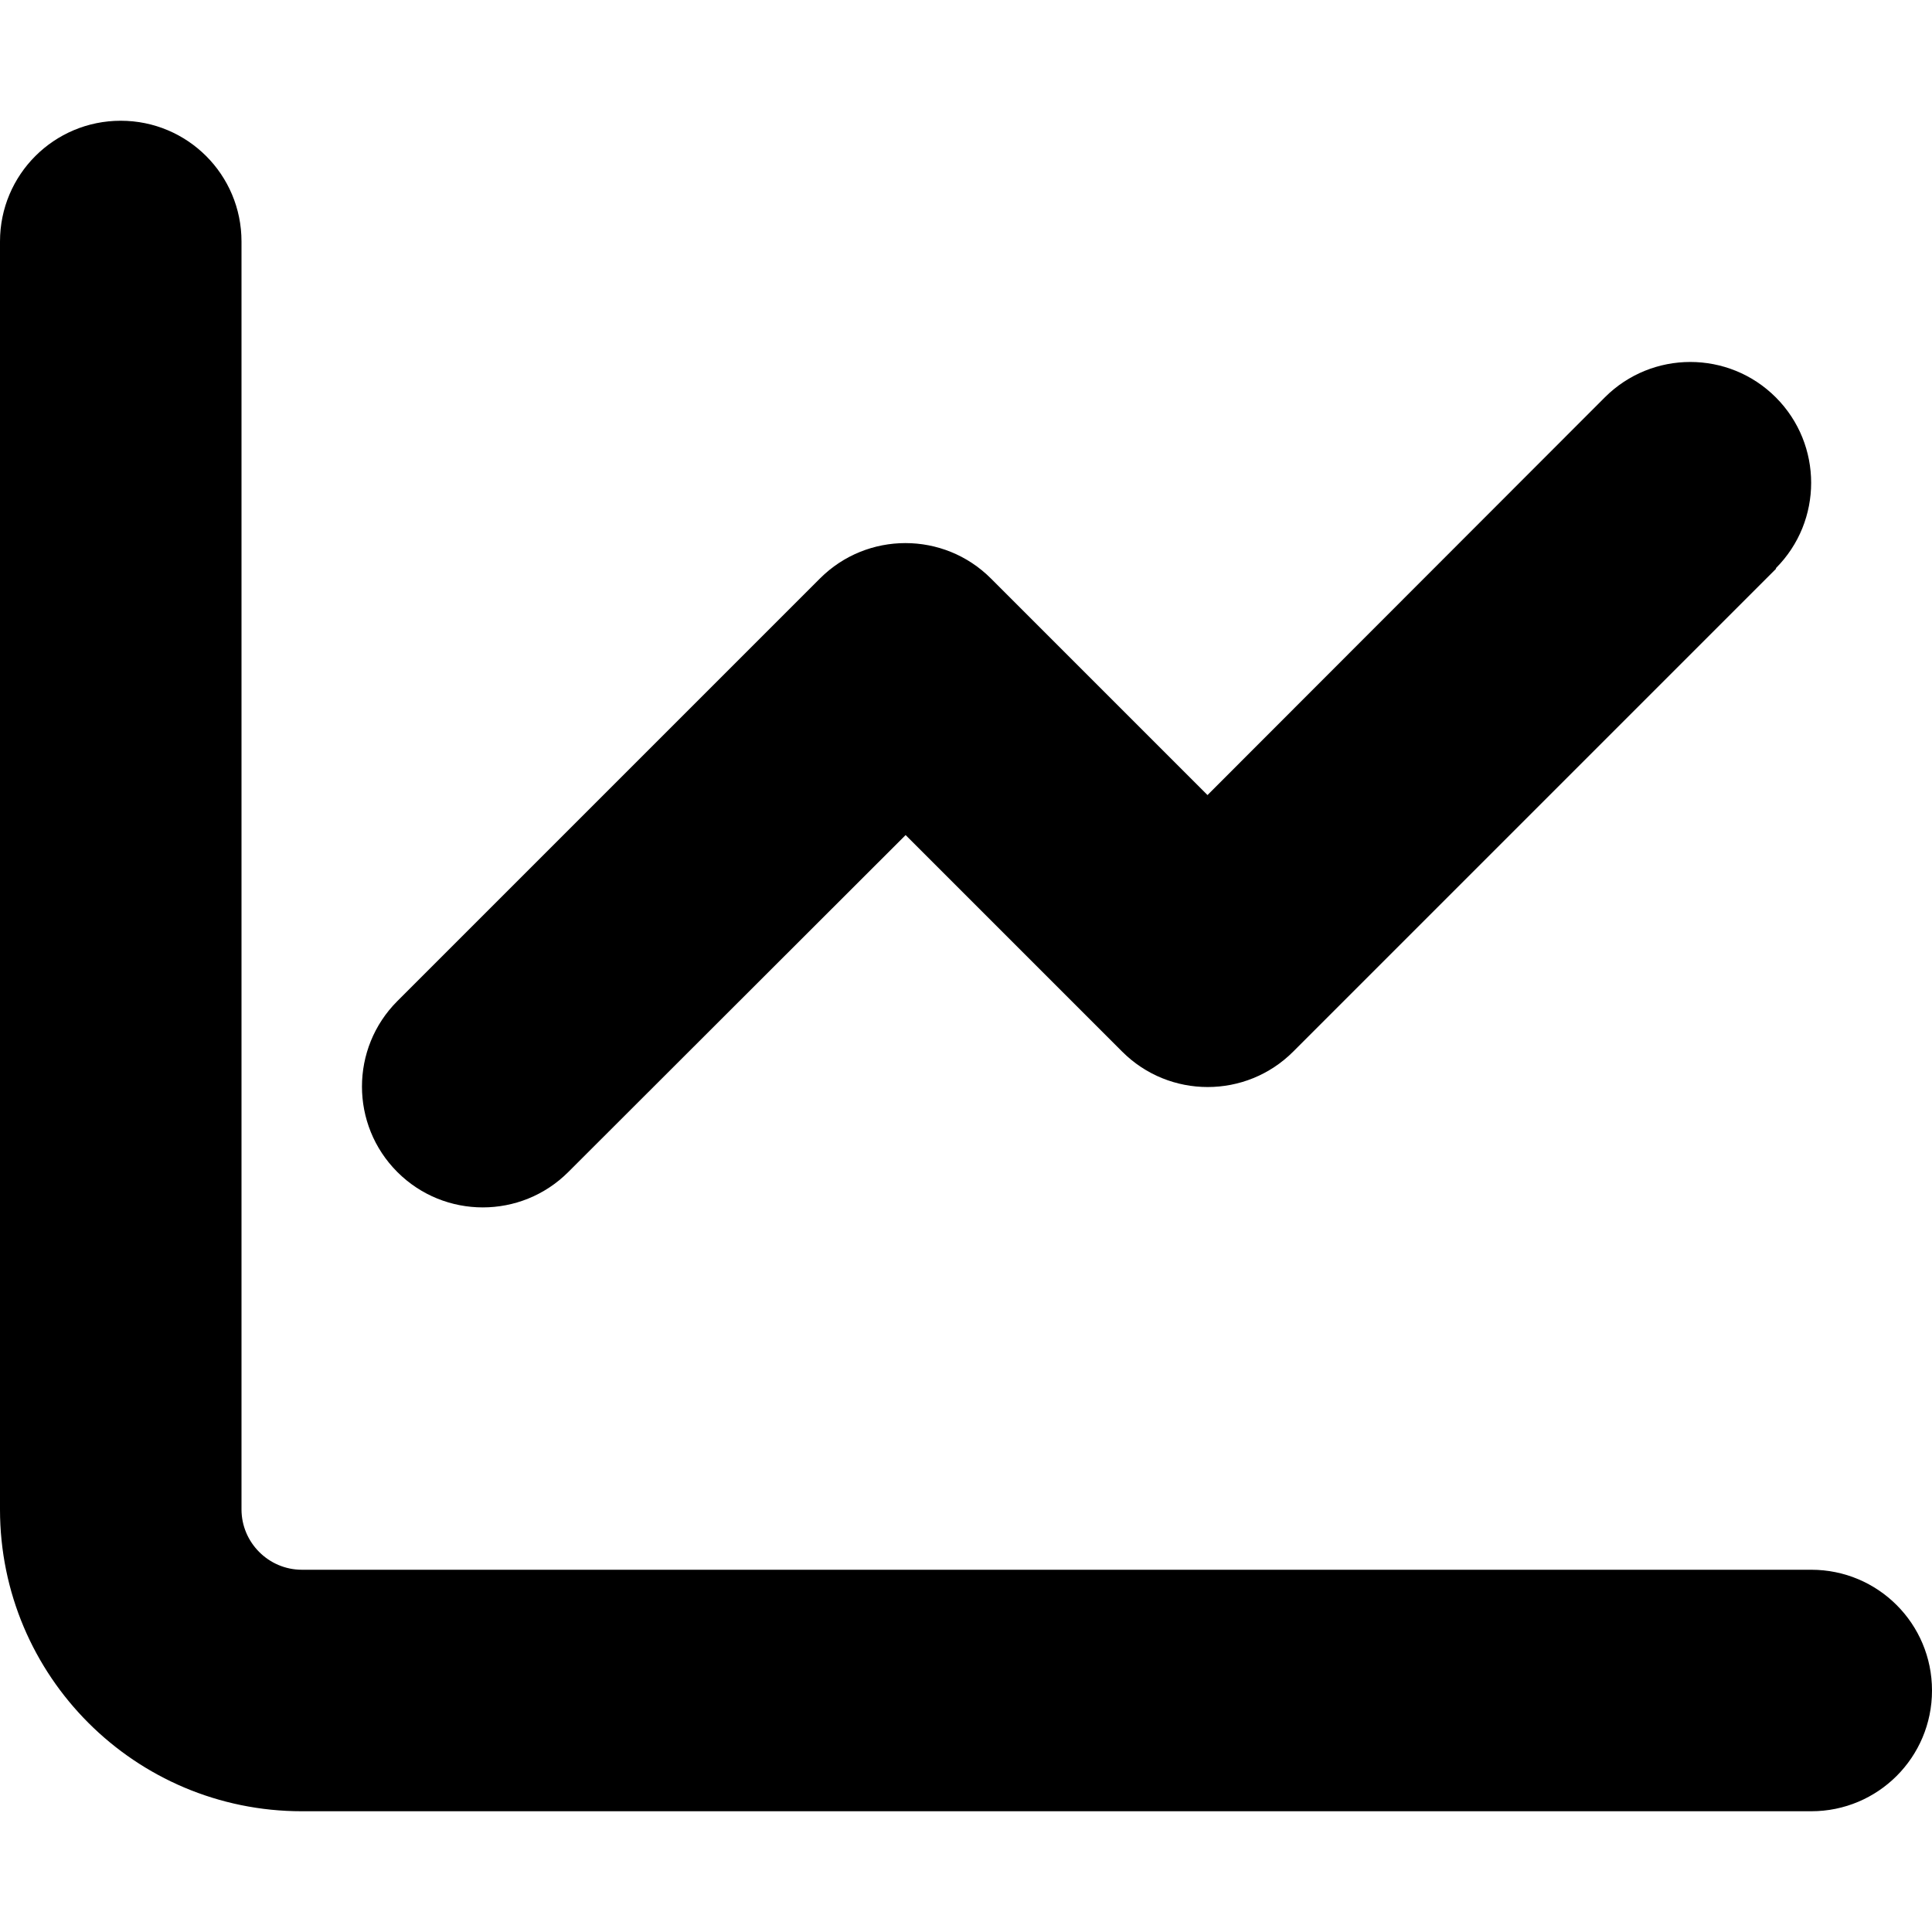
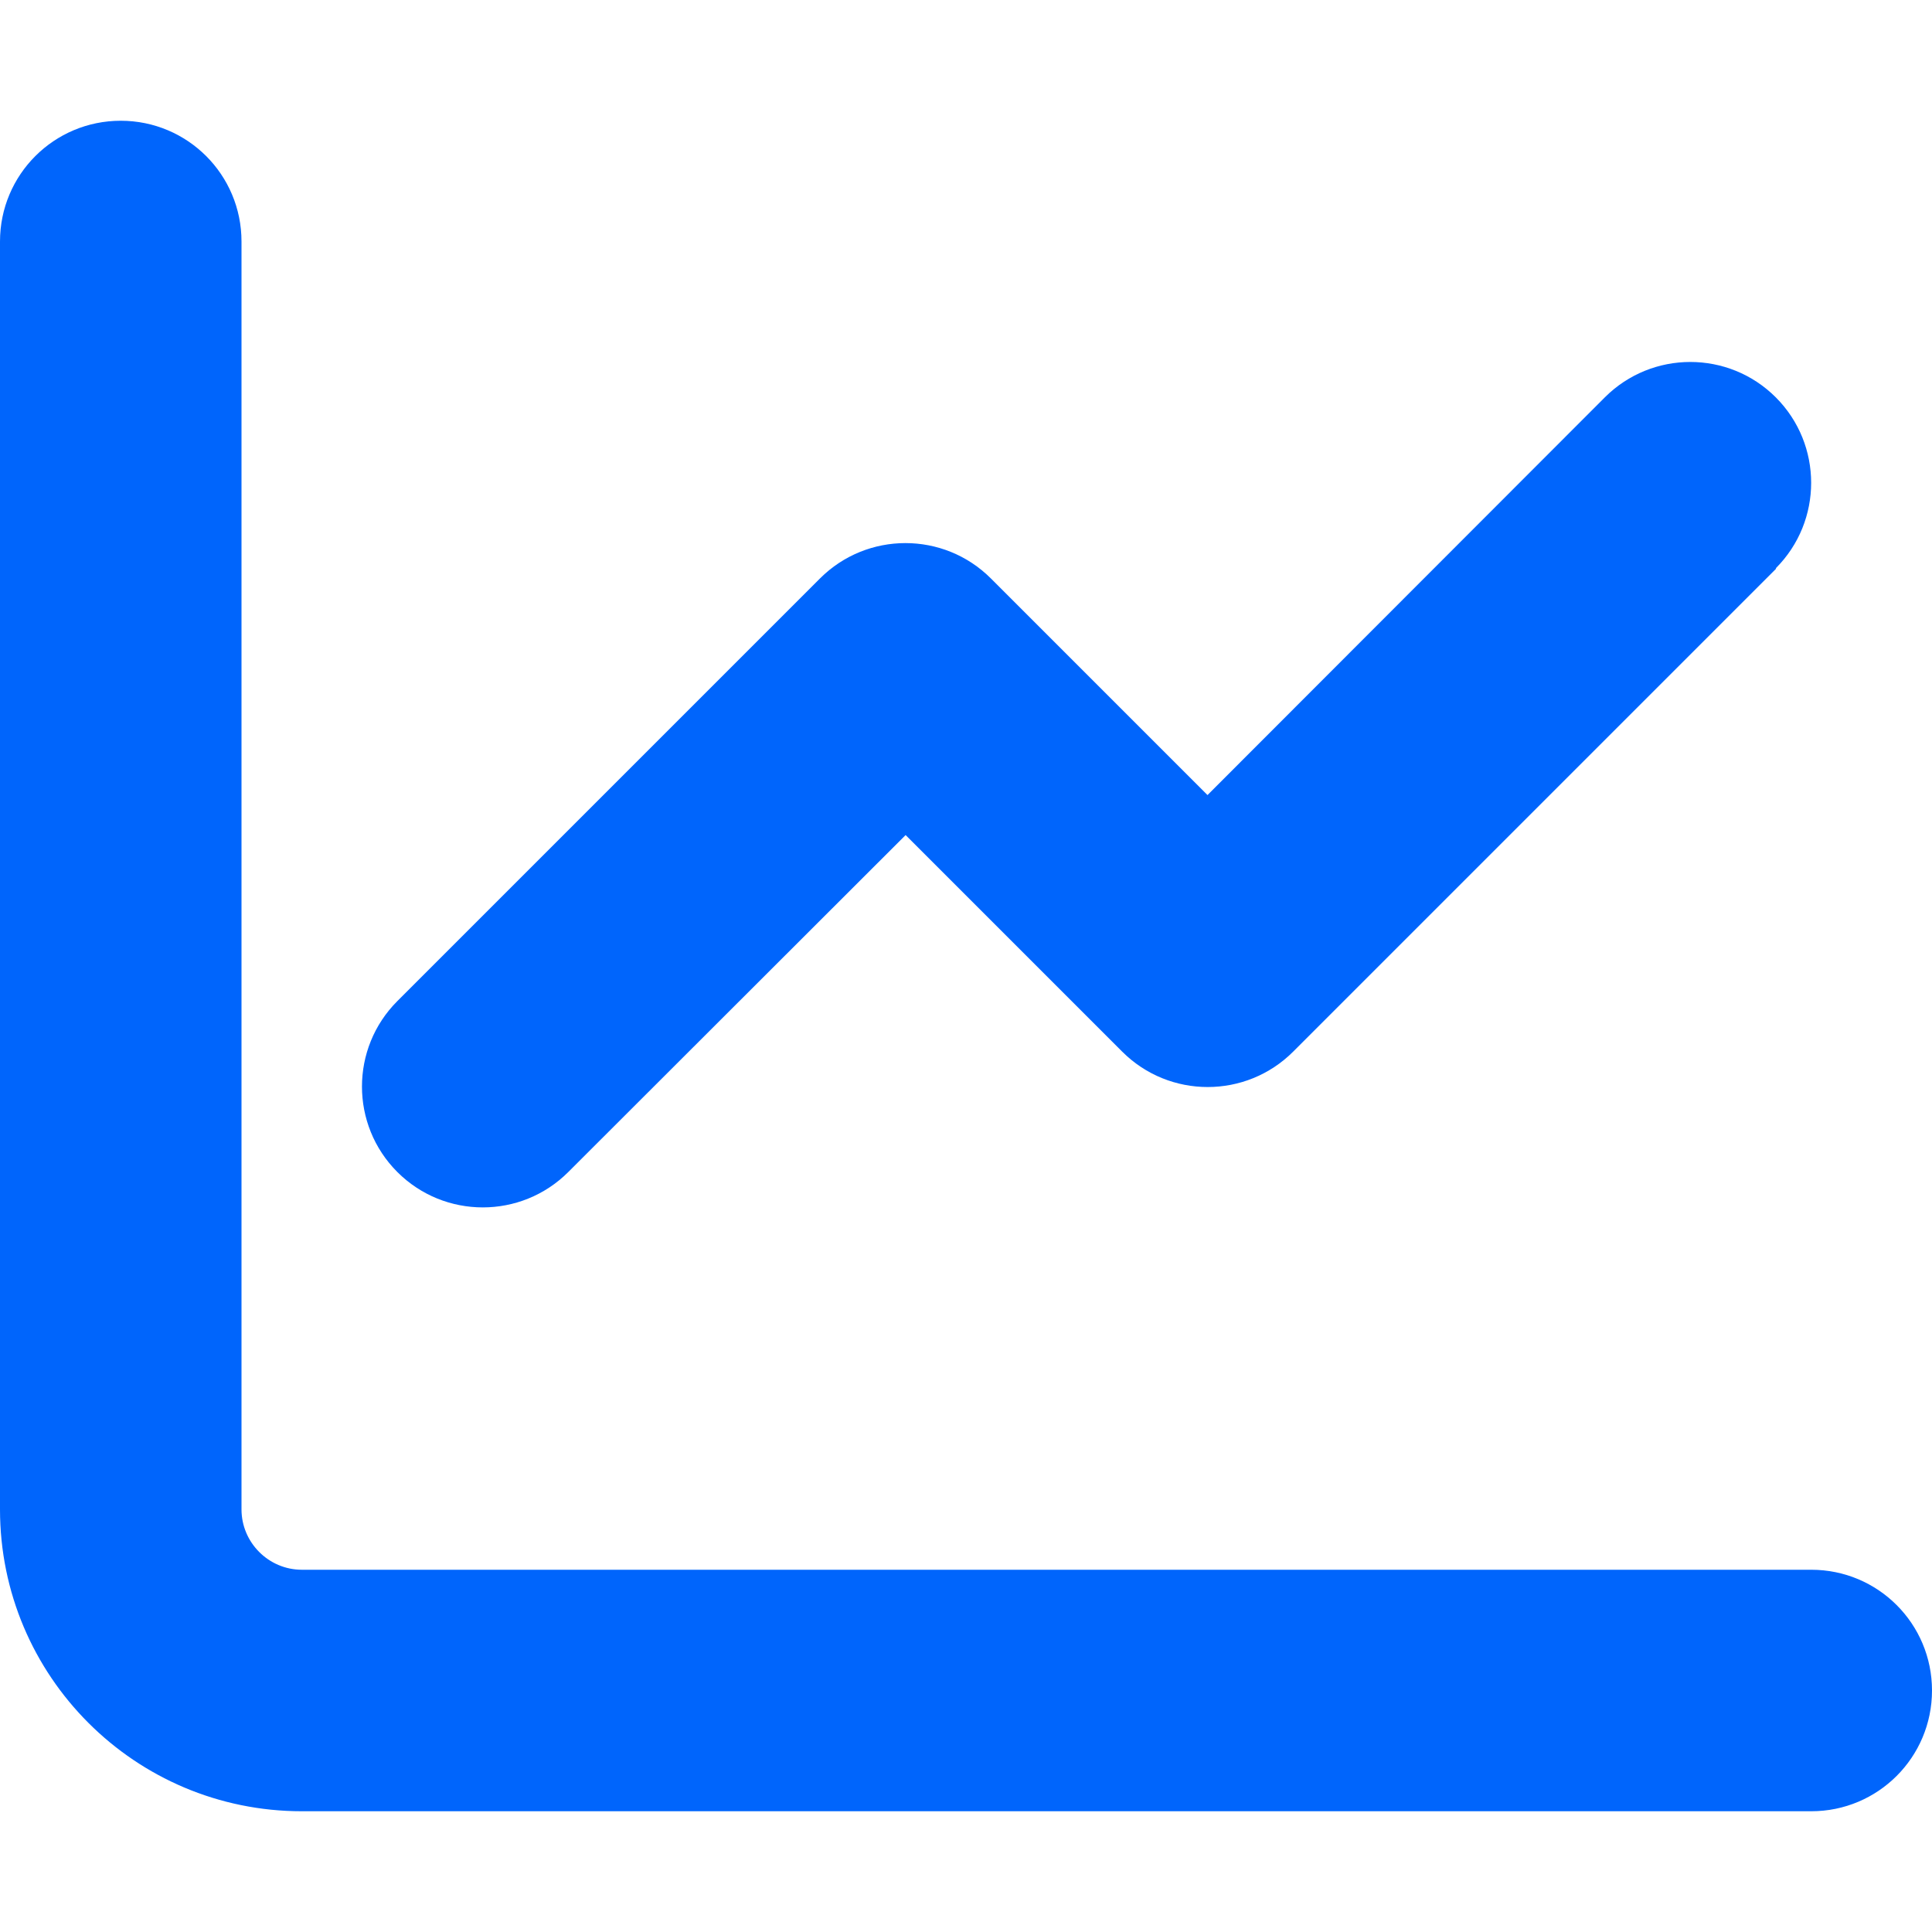
<svg xmlns="http://www.w3.org/2000/svg" viewBox="0 0 512 512">
-   <path d="M64 64c0-17.7-14.3-32-32-32S0 46.3 0 64V400c0 44.2 35.8 80 80 80H480c17.7 0 32-14.3 32-32s-14.3-32-32-32H80c-8.8 0-16-7.2-16-16V64zm406.6 86.6c12.5-12.5 12.5-32.8 0-45.3s-32.8-12.5-45.3 0L320 210.7l-57.4-57.4c-12.5-12.5-32.8-12.5-45.3 0l-112 112c-12.5 12.5-12.5 32.8 0 45.3s32.8 12.5 45.3 0L240 221.3l57.4 57.4c12.5 12.5 32.8 12.5 45.3 0l128-128z" />
+   <path fill="#0065FC" d="M64 64c0-17.7-14.3-32-32-32S0 46.3 0 64V400c0 44.2 35.8 80 80 80H480c17.7 0 32-14.3 32-32s-14.3-32-32-32H80c-8.8 0-16-7.2-16-16V64zm406.6 86.6c12.5-12.5 12.5-32.8 0-45.3s-32.8-12.5-45.3 0L320 210.7l-57.4-57.4c-12.5-12.5-32.8-12.5-45.3 0l-112 112c-12.5 12.5-12.5 32.8 0 45.3s32.8 12.5 45.3 0L240 221.3l57.4 57.4c12.5 12.5 32.8 12.5 45.3 0l128-128z" />
</svg>
